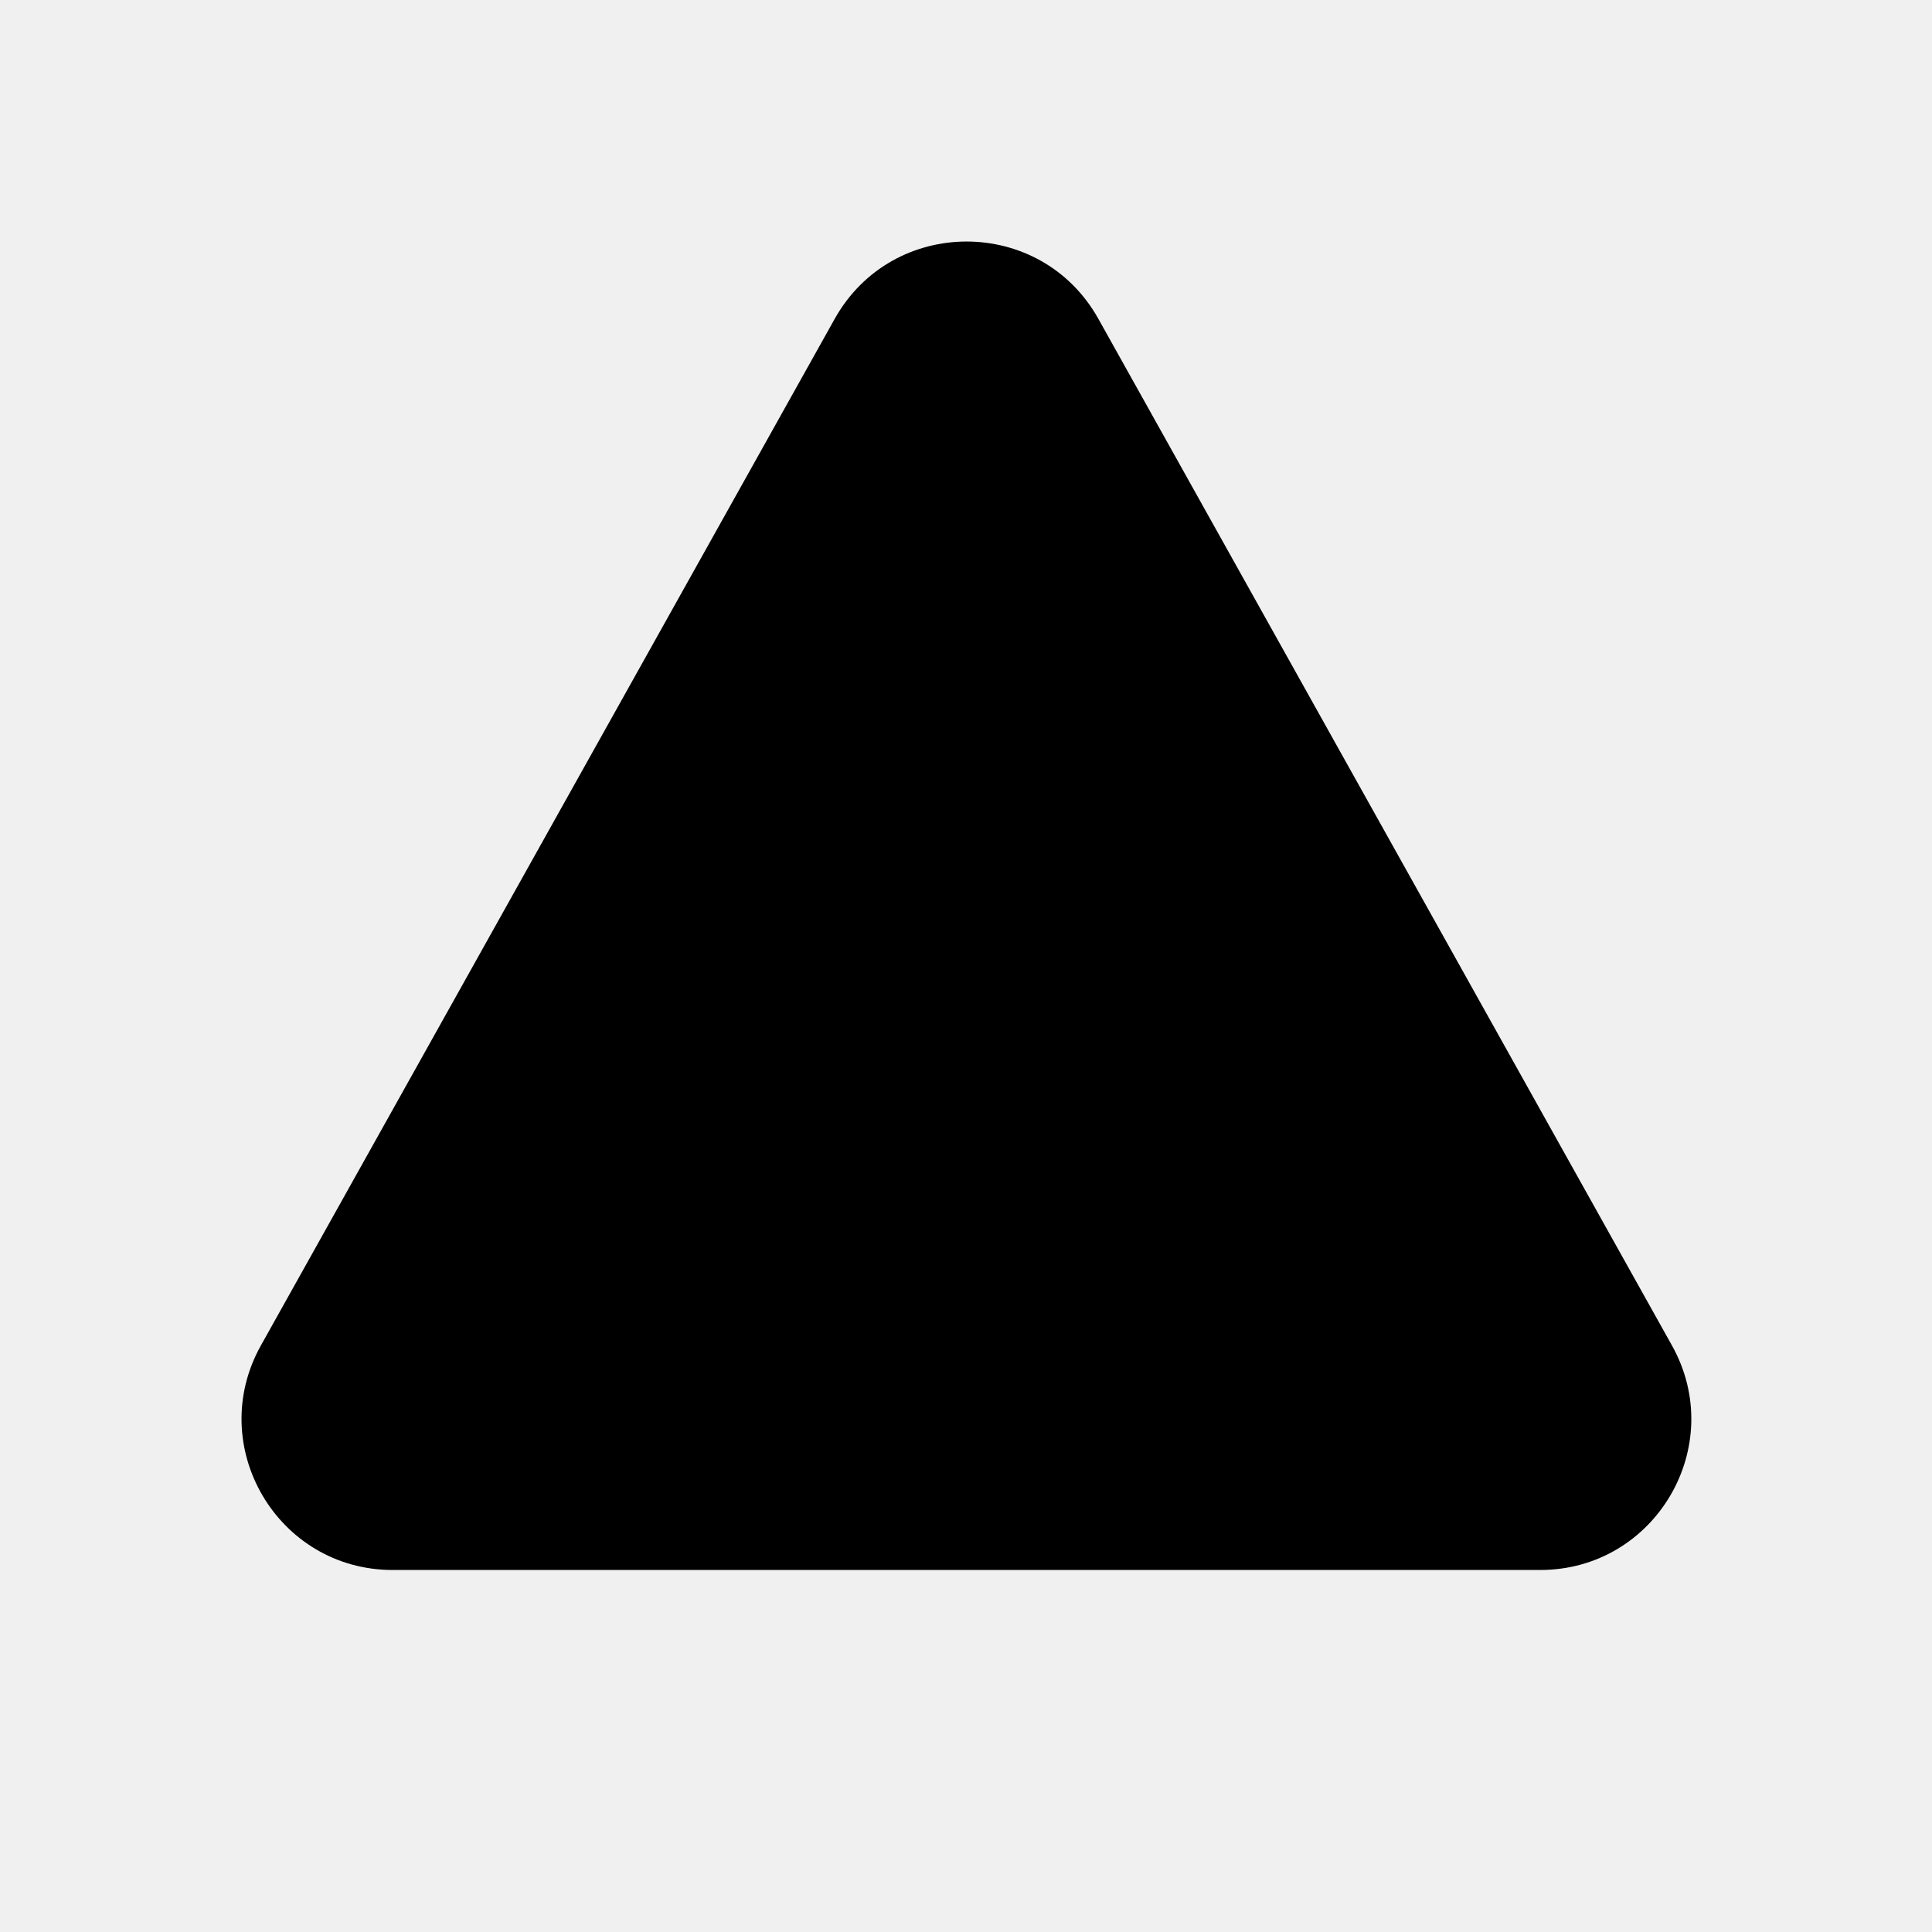
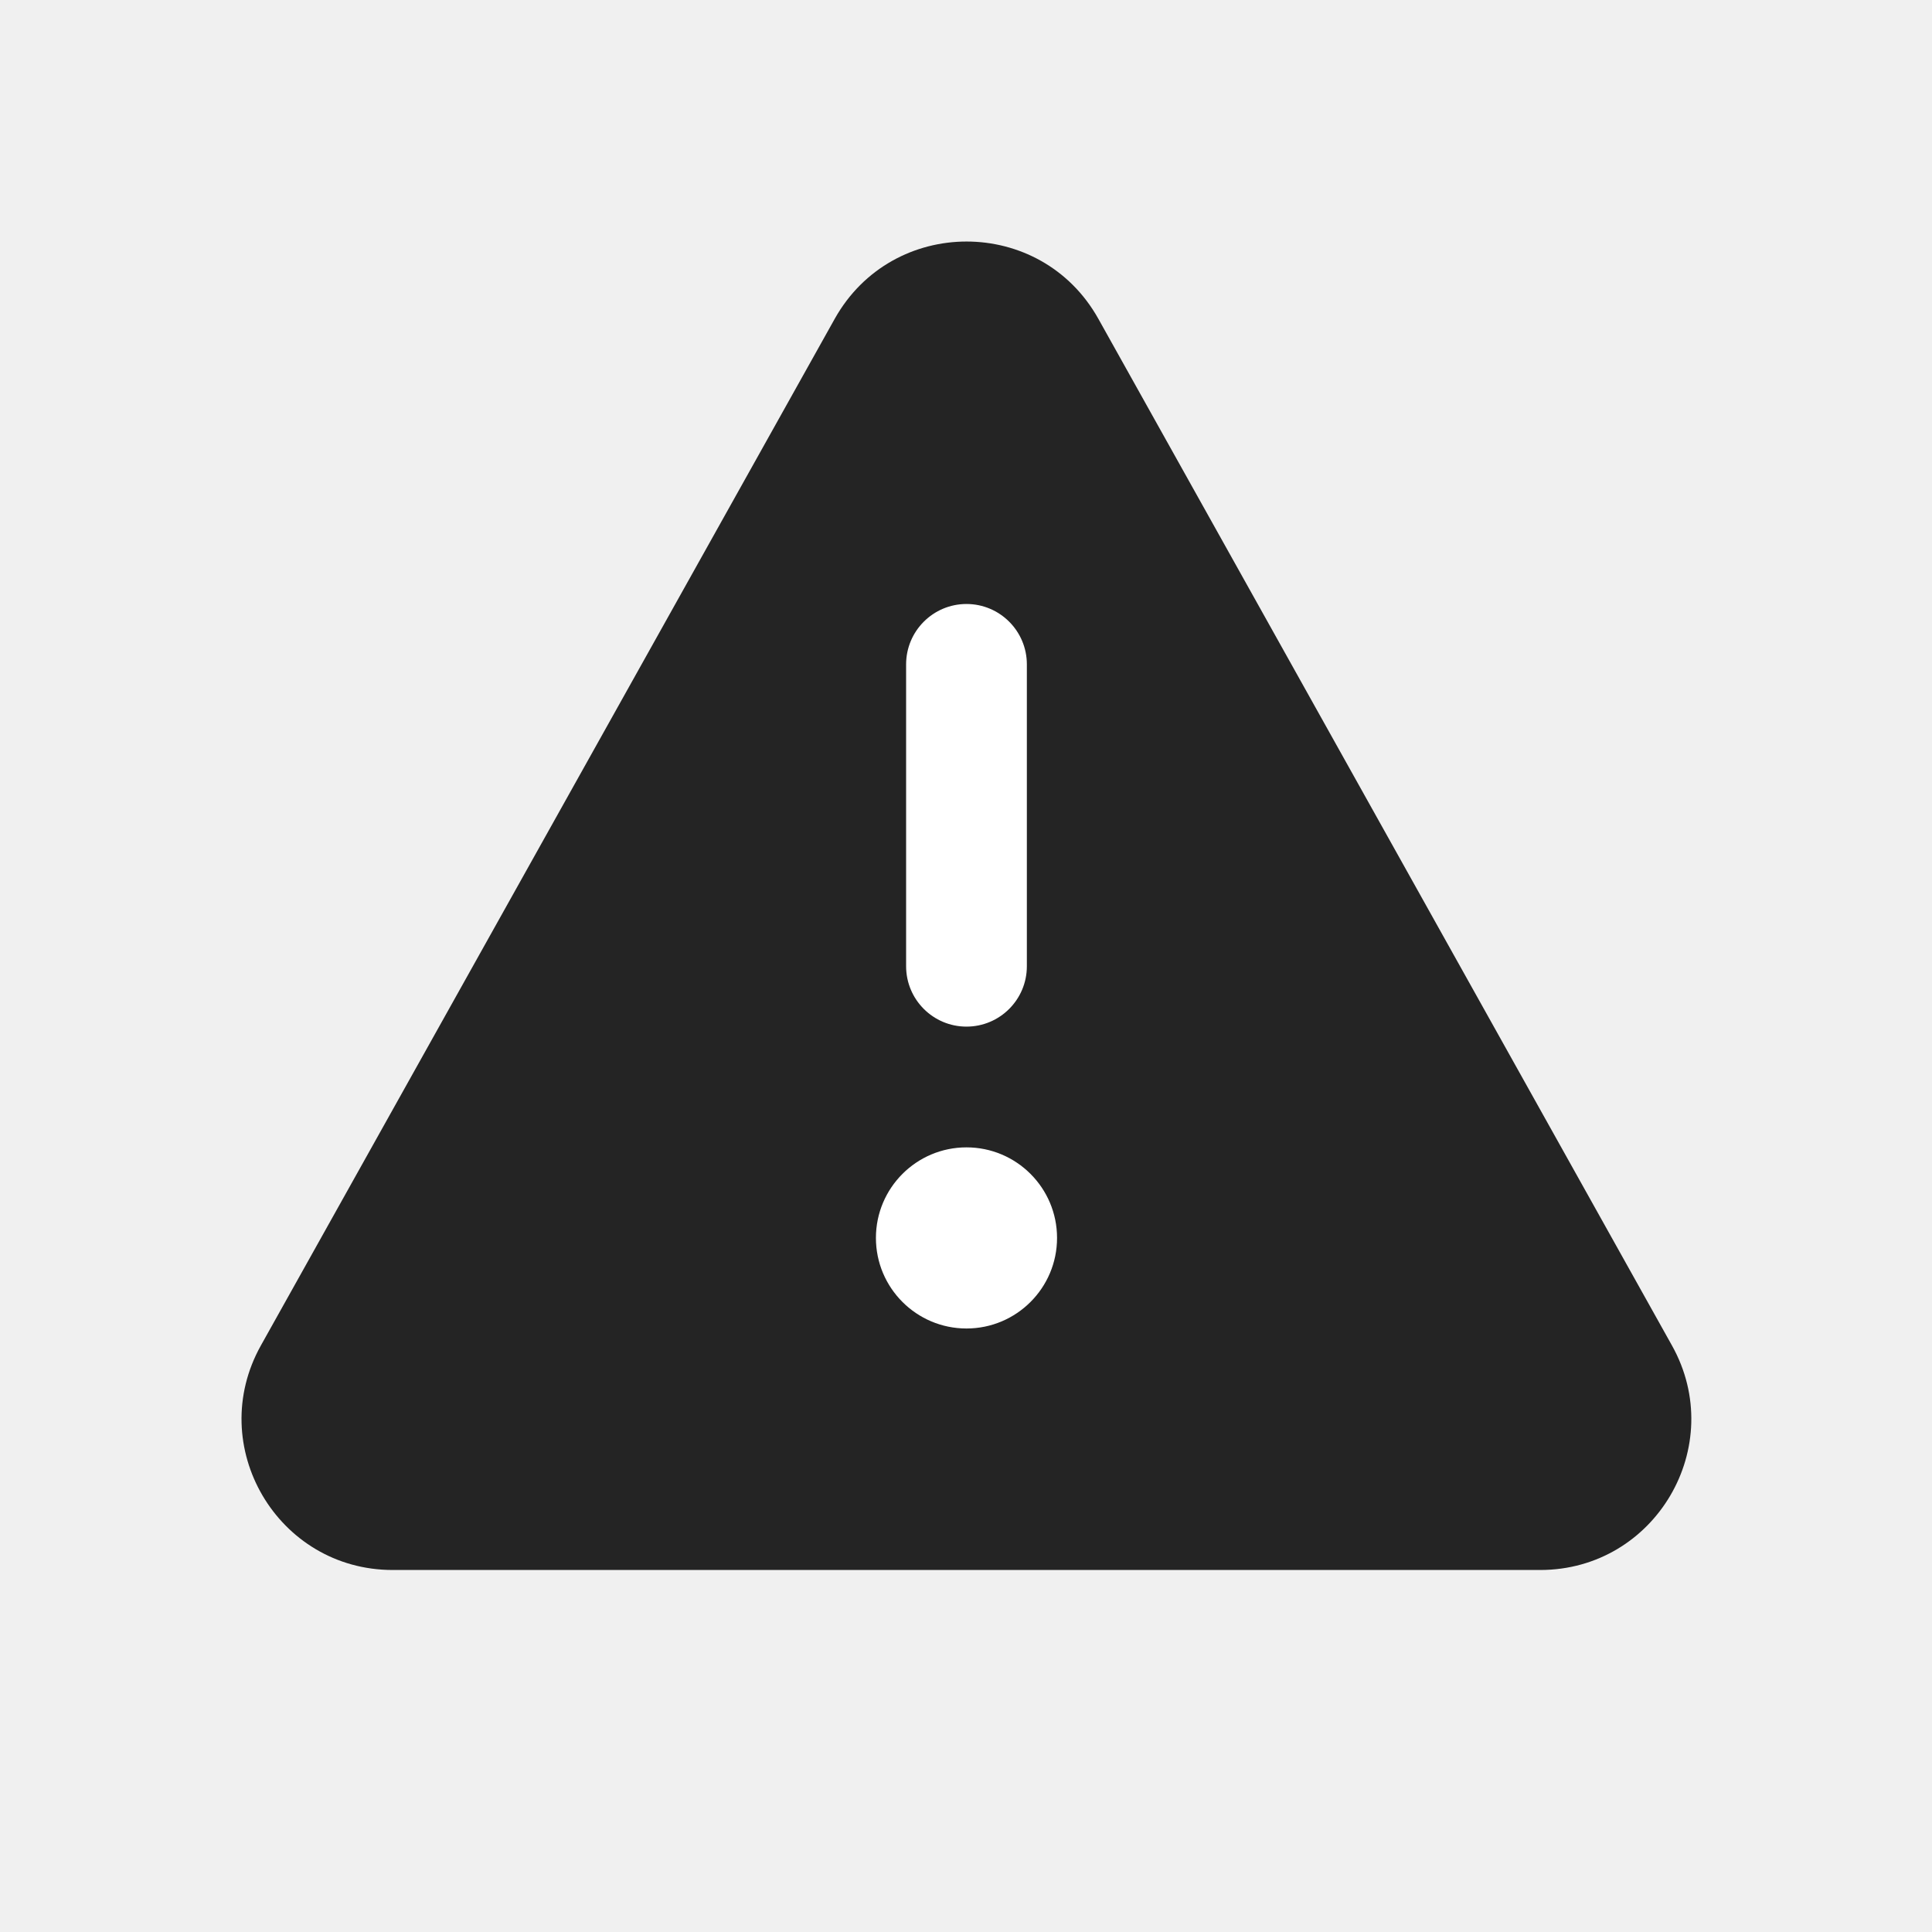
- <svg xmlns="http://www.w3.org/2000/svg" viewBox="0 0 16 16">
-   <path class="sky-i-path-1" d="M9.096 2.64C8.619 1.787 7.391 1.787 6.913 2.64L2.161 11.142C1.695 11.975 2.297 13.002 3.252 13.002H12.755C13.71 13.002 14.312 11.975 13.846 11.142L9.096 2.64Z" />
-   <path class="sky-i-path-2" fill-rule="evenodd" clip-rule="evenodd" d="M8.004 5.002C8.28 5.002 8.504 5.226 8.504 5.502V8.002C8.504 8.278 8.28 8.502 8.004 8.502C7.728 8.502 7.504 8.278 7.504 8.002V5.502C7.504 5.226 7.728 5.002 8.004 5.002Z M8.754 10.252C8.754 10.666 8.418 11.002 8.004 11.002C7.59 11.002 7.254 10.666 7.254 10.252C7.254 9.838 7.59 9.502 8.004 9.502C8.418 9.502 8.754 9.838 8.754 10.252Z" />
+ <svg xmlns="http://www.w3.org/2000/svg" viewBox="0 0 16 16" fill="none">
+   <path class="sky-i-path-1" d="M9.096 2.64C8.619 1.787 7.391 1.787 6.913 2.64L2.161 11.142C1.695 11.975 2.297 13.002 3.252 13.002H12.755C13.71 13.002 14.312 11.975 13.846 11.142L9.096 2.64Z" fill="#242424" />
+   <path class="sky-i-path-2" fill-rule="evenodd" clip-rule="evenodd" d="M8.004 5.002C8.28 5.002 8.504 5.226 8.504 5.502V8.002C8.504 8.278 8.28 8.502 8.004 8.502C7.728 8.502 7.504 8.278 7.504 8.002V5.502C7.504 5.226 7.728 5.002 8.004 5.002Z M8.754 10.252C8.754 10.666 8.418 11.002 8.004 11.002C7.59 11.002 7.254 10.666 7.254 10.252C7.254 9.838 7.59 9.502 8.004 9.502C8.418 9.502 8.754 9.838 8.754 10.252Z" fill="white" />
</svg>
